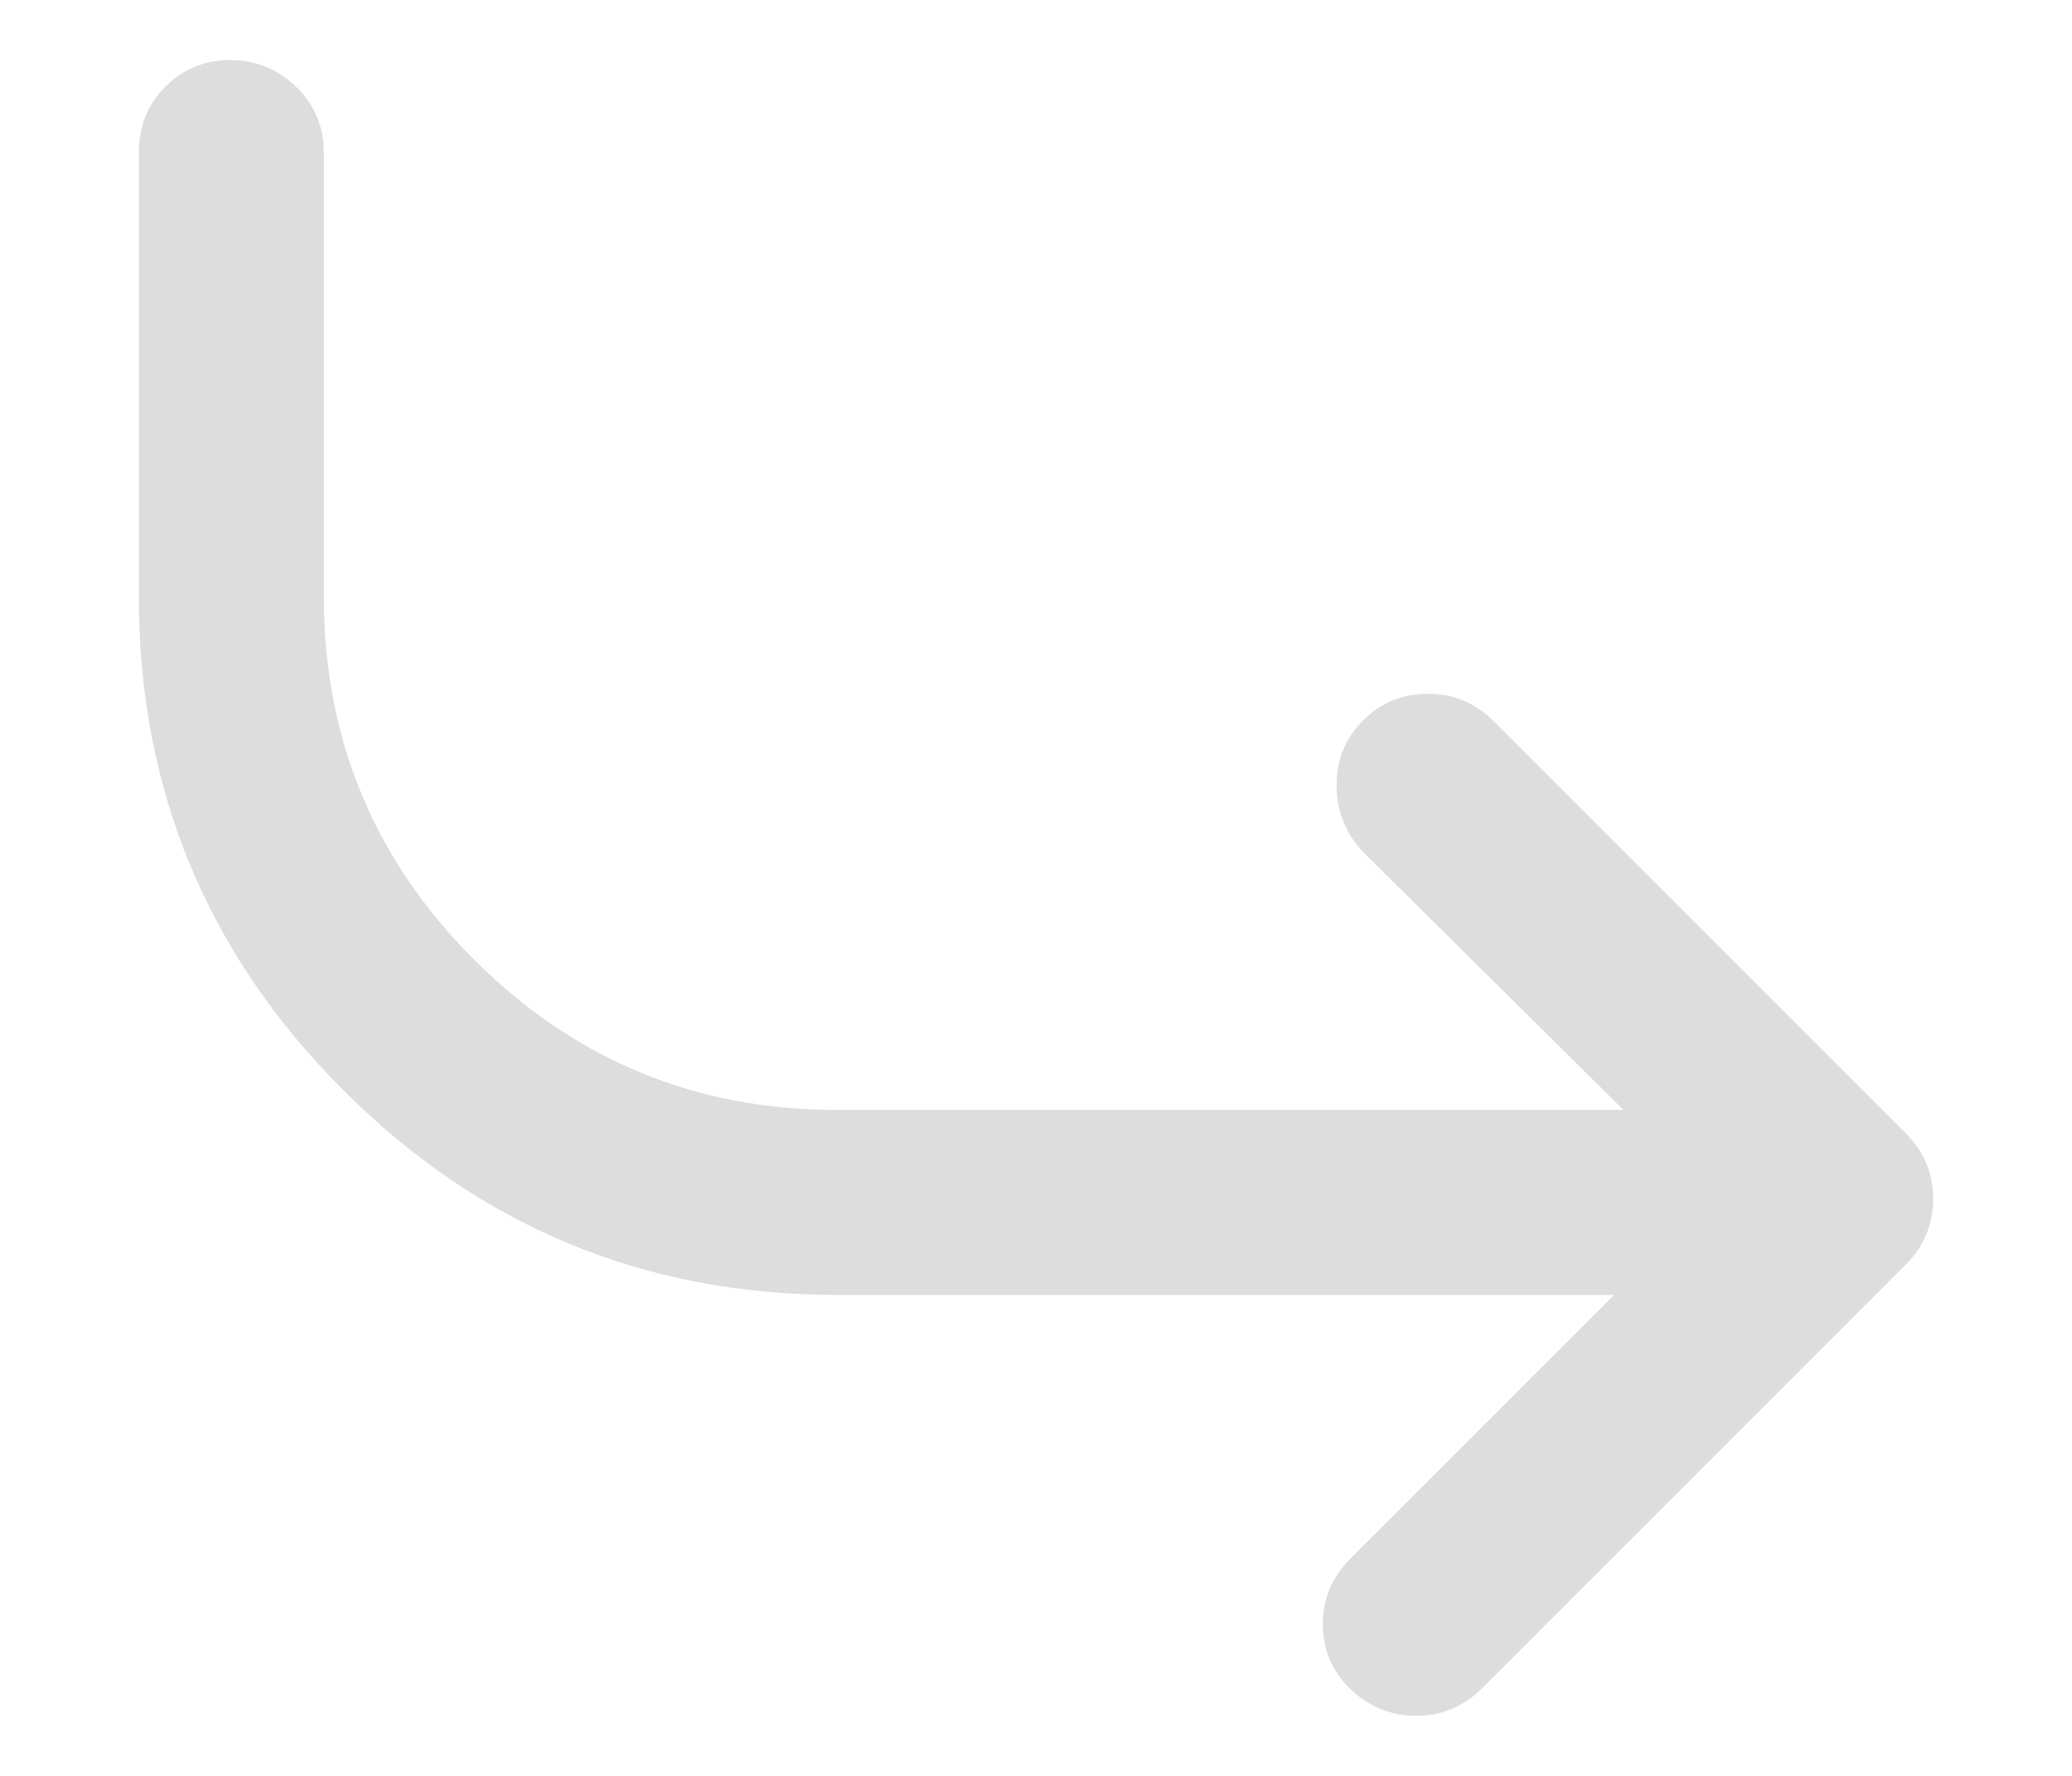
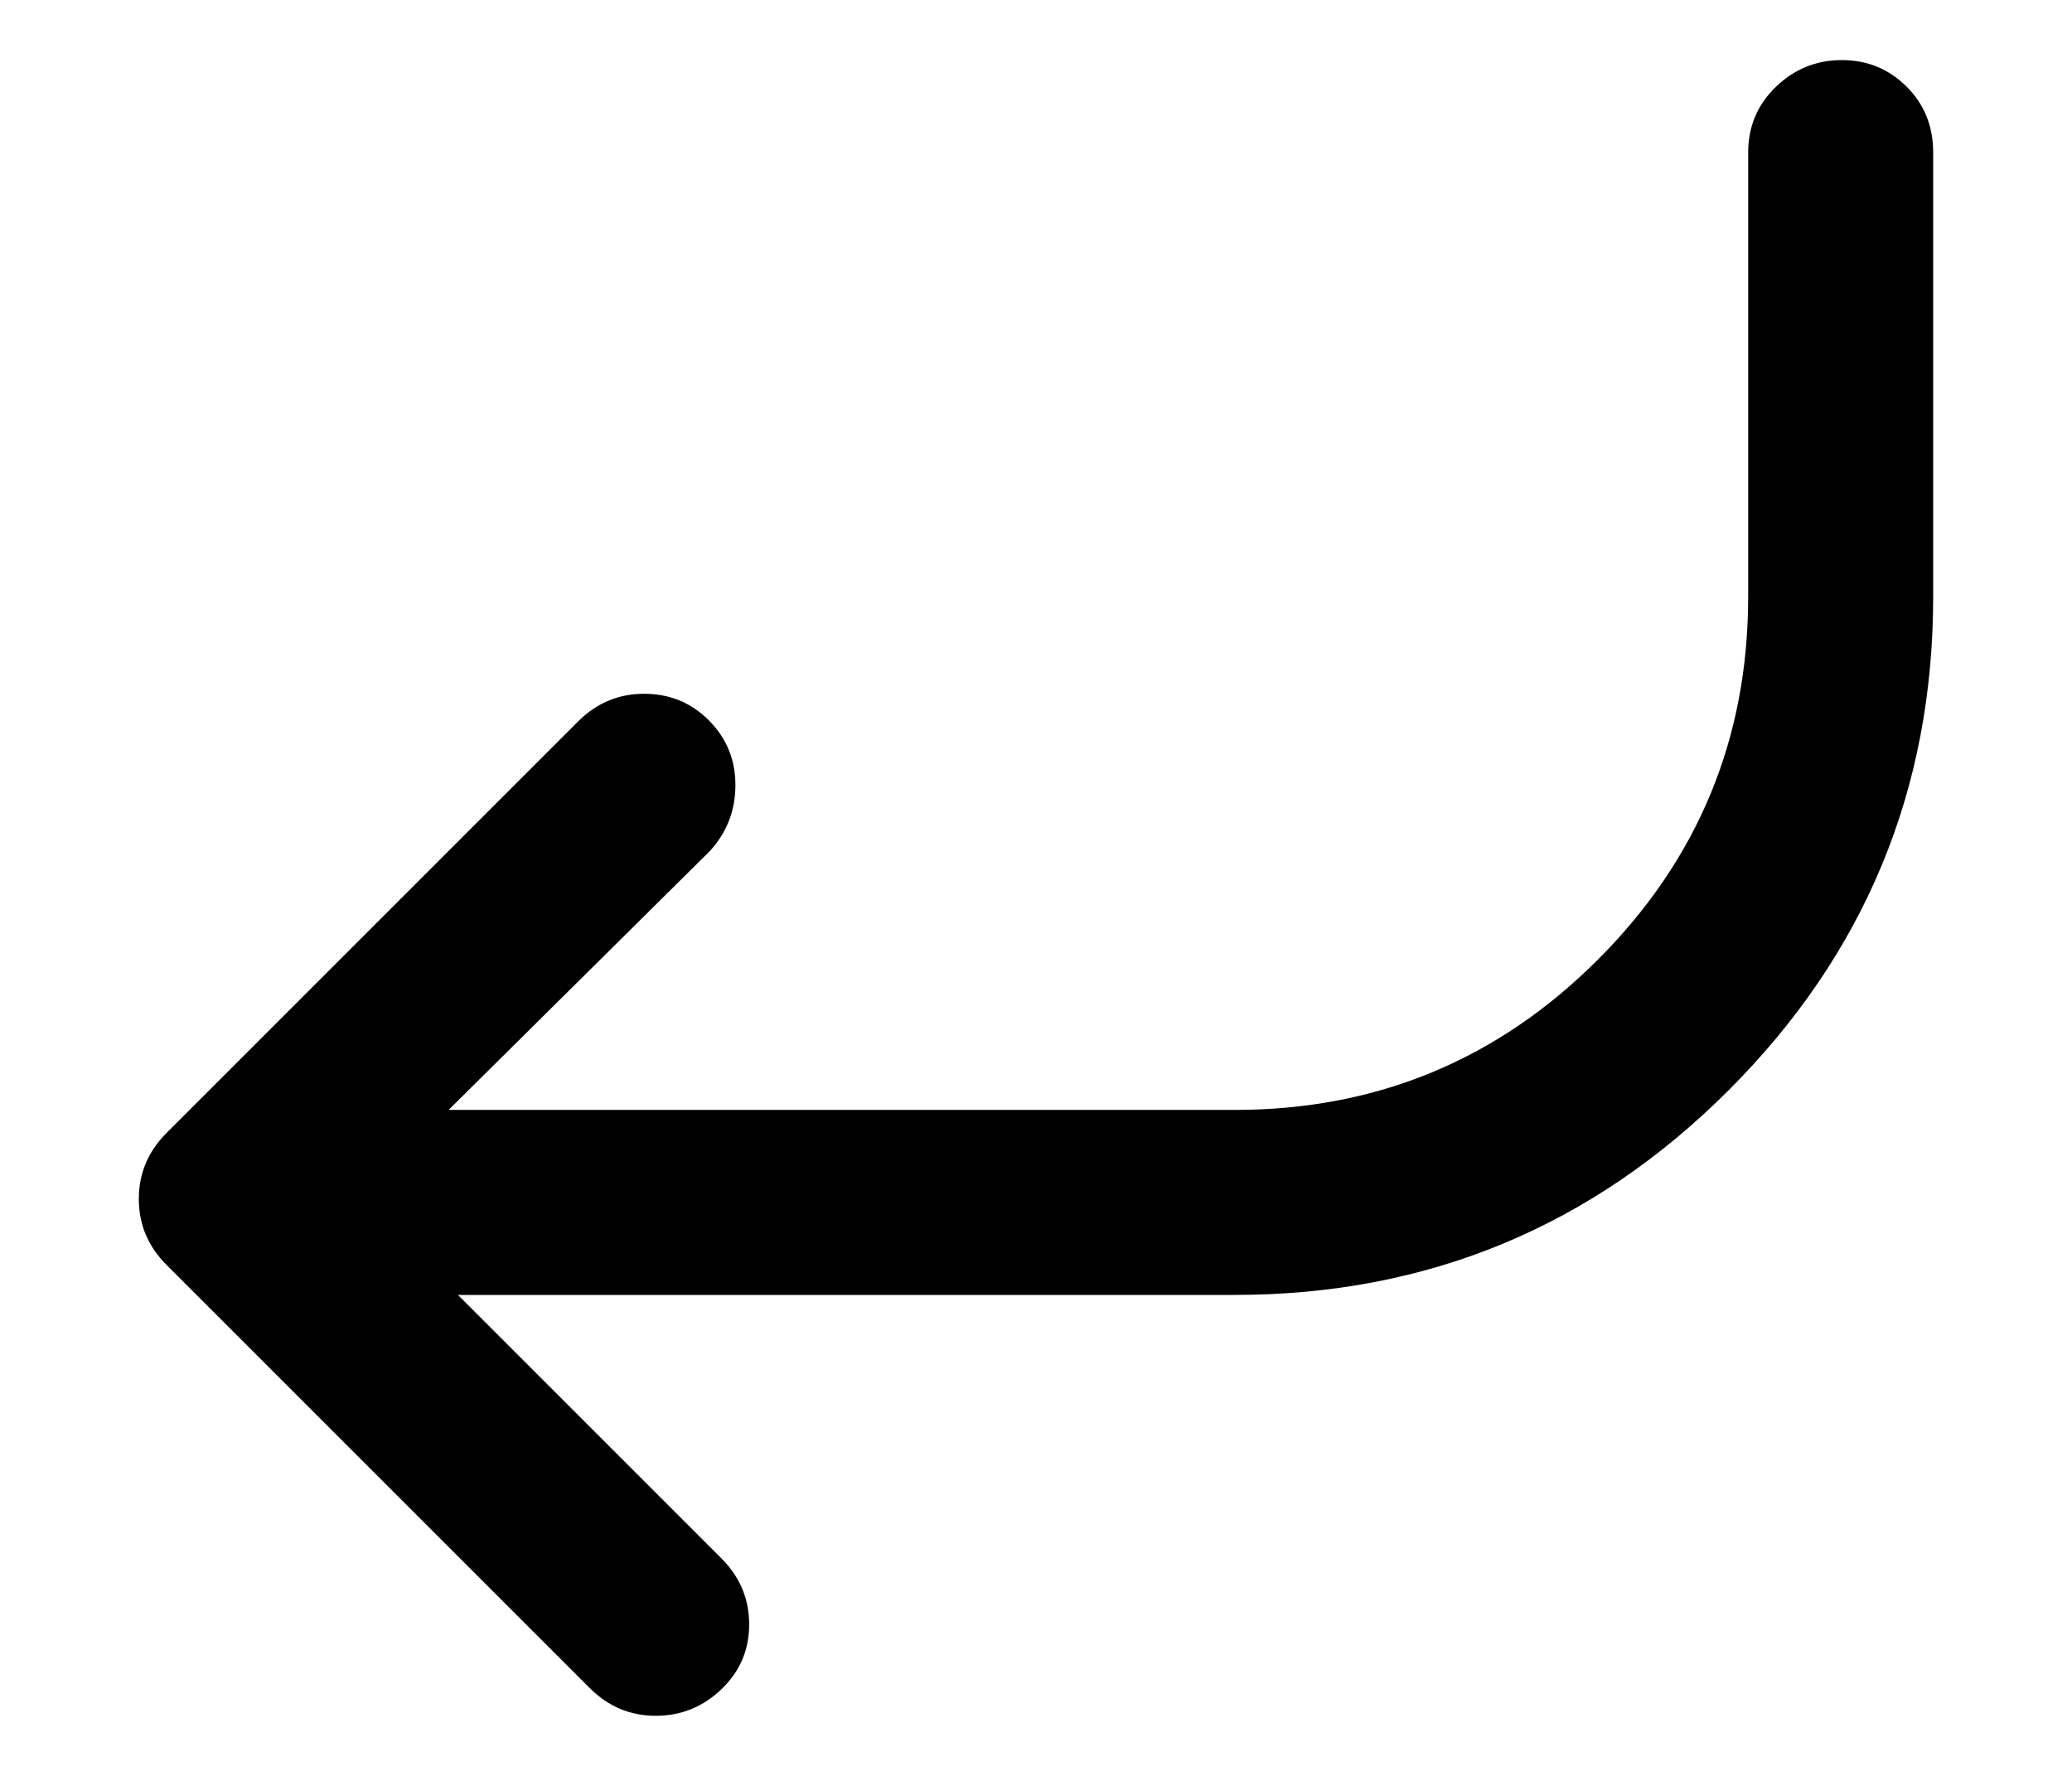
<svg xmlns="http://www.w3.org/2000/svg" width="14px" height="12px" viewBox="0 0 14 12" version="1.1">
-   <g id="Symbols" stroke="none" stroke-width="1" fill="none" fill-rule="evenodd">
-     <g id="InspectorVariants" transform="translate(-21, -98)" fill="#DDDDDD" fill-rule="nonzero">
-       <path d="M25.43,109.594 C25.602,109.594 25.75,109.534 25.875,109.414 C26,109.294 26.062,109.148 26.062,108.977 C26.062,108.805 26,108.656 25.875,108.531 L24.094,106.75 L29.344,106.75 C30.646,106.75 31.758,106.289 32.68,105.367 C33.602,104.445 34.062,103.333 34.062,102.031 L34.062,99.031 C34.062,98.854 34.003,98.706 33.883,98.586 C33.763,98.466 33.617,98.406 33.445,98.406 C33.273,98.406 33.125,98.466 33,98.586 C32.875,98.706 32.812,98.854 32.812,99.031 L32.812,102.031 C32.812,102.99 32.474,103.807 31.797,104.484 C31.12,105.161 30.302,105.5 29.344,105.5 L24.031,105.5 L25.797,103.75 C25.911,103.625 25.969,103.477 25.969,103.305 C25.969,103.133 25.909,102.987 25.789,102.867 C25.669,102.747 25.523,102.688 25.352,102.688 C25.18,102.688 25.031,102.75 24.906,102.875 L22.125,105.656 C22,105.781 21.938,105.93 21.938,106.102 C21.938,106.273 22,106.422 22.125,106.547 L24.984,109.406 C25.109,109.531 25.258,109.594 25.43,109.594 Z" id="" transform="translate(28, 104) scale(-1, 1) translate(-28, -104) " />
-     </g>
+   <g transform="translate(-21, -98)">
+     <path d="M25.43,109.594 C25.602,109.594 25.75,109.534 25.875,109.414 C26,109.294 26.062,109.148 26.062,108.977 C26.062,108.805 26,108.656 25.875,108.531 L24.094,106.75 L29.344,106.75 C30.646,106.75 31.758,106.289 32.68,105.367 C33.602,104.445 34.062,103.333 34.062,102.031 L34.062,99.031 C34.062,98.854 34.003,98.706 33.883,98.586 C33.763,98.466 33.617,98.406 33.445,98.406 C33.273,98.406 33.125,98.466 33,98.586 C32.875,98.706 32.812,98.854 32.812,99.031 L32.812,102.031 C32.812,102.99 32.474,103.807 31.797,104.484 C31.12,105.161 30.302,105.5 29.344,105.5 L24.031,105.5 L25.797,103.75 C25.911,103.625 25.969,103.477 25.969,103.305 C25.969,103.133 25.909,102.987 25.789,102.867 C25.669,102.747 25.523,102.688 25.352,102.688 C25.18,102.688 25.031,102.75 24.906,102.875 L22.125,105.656 C22,105.781 21.938,105.93 21.938,106.102 C21.938,106.273 22,106.422 22.125,106.547 L24.984,109.406 C25.109,109.531 25.258,109.594 25.43,109.594 Z" />
  </g>
</svg>
